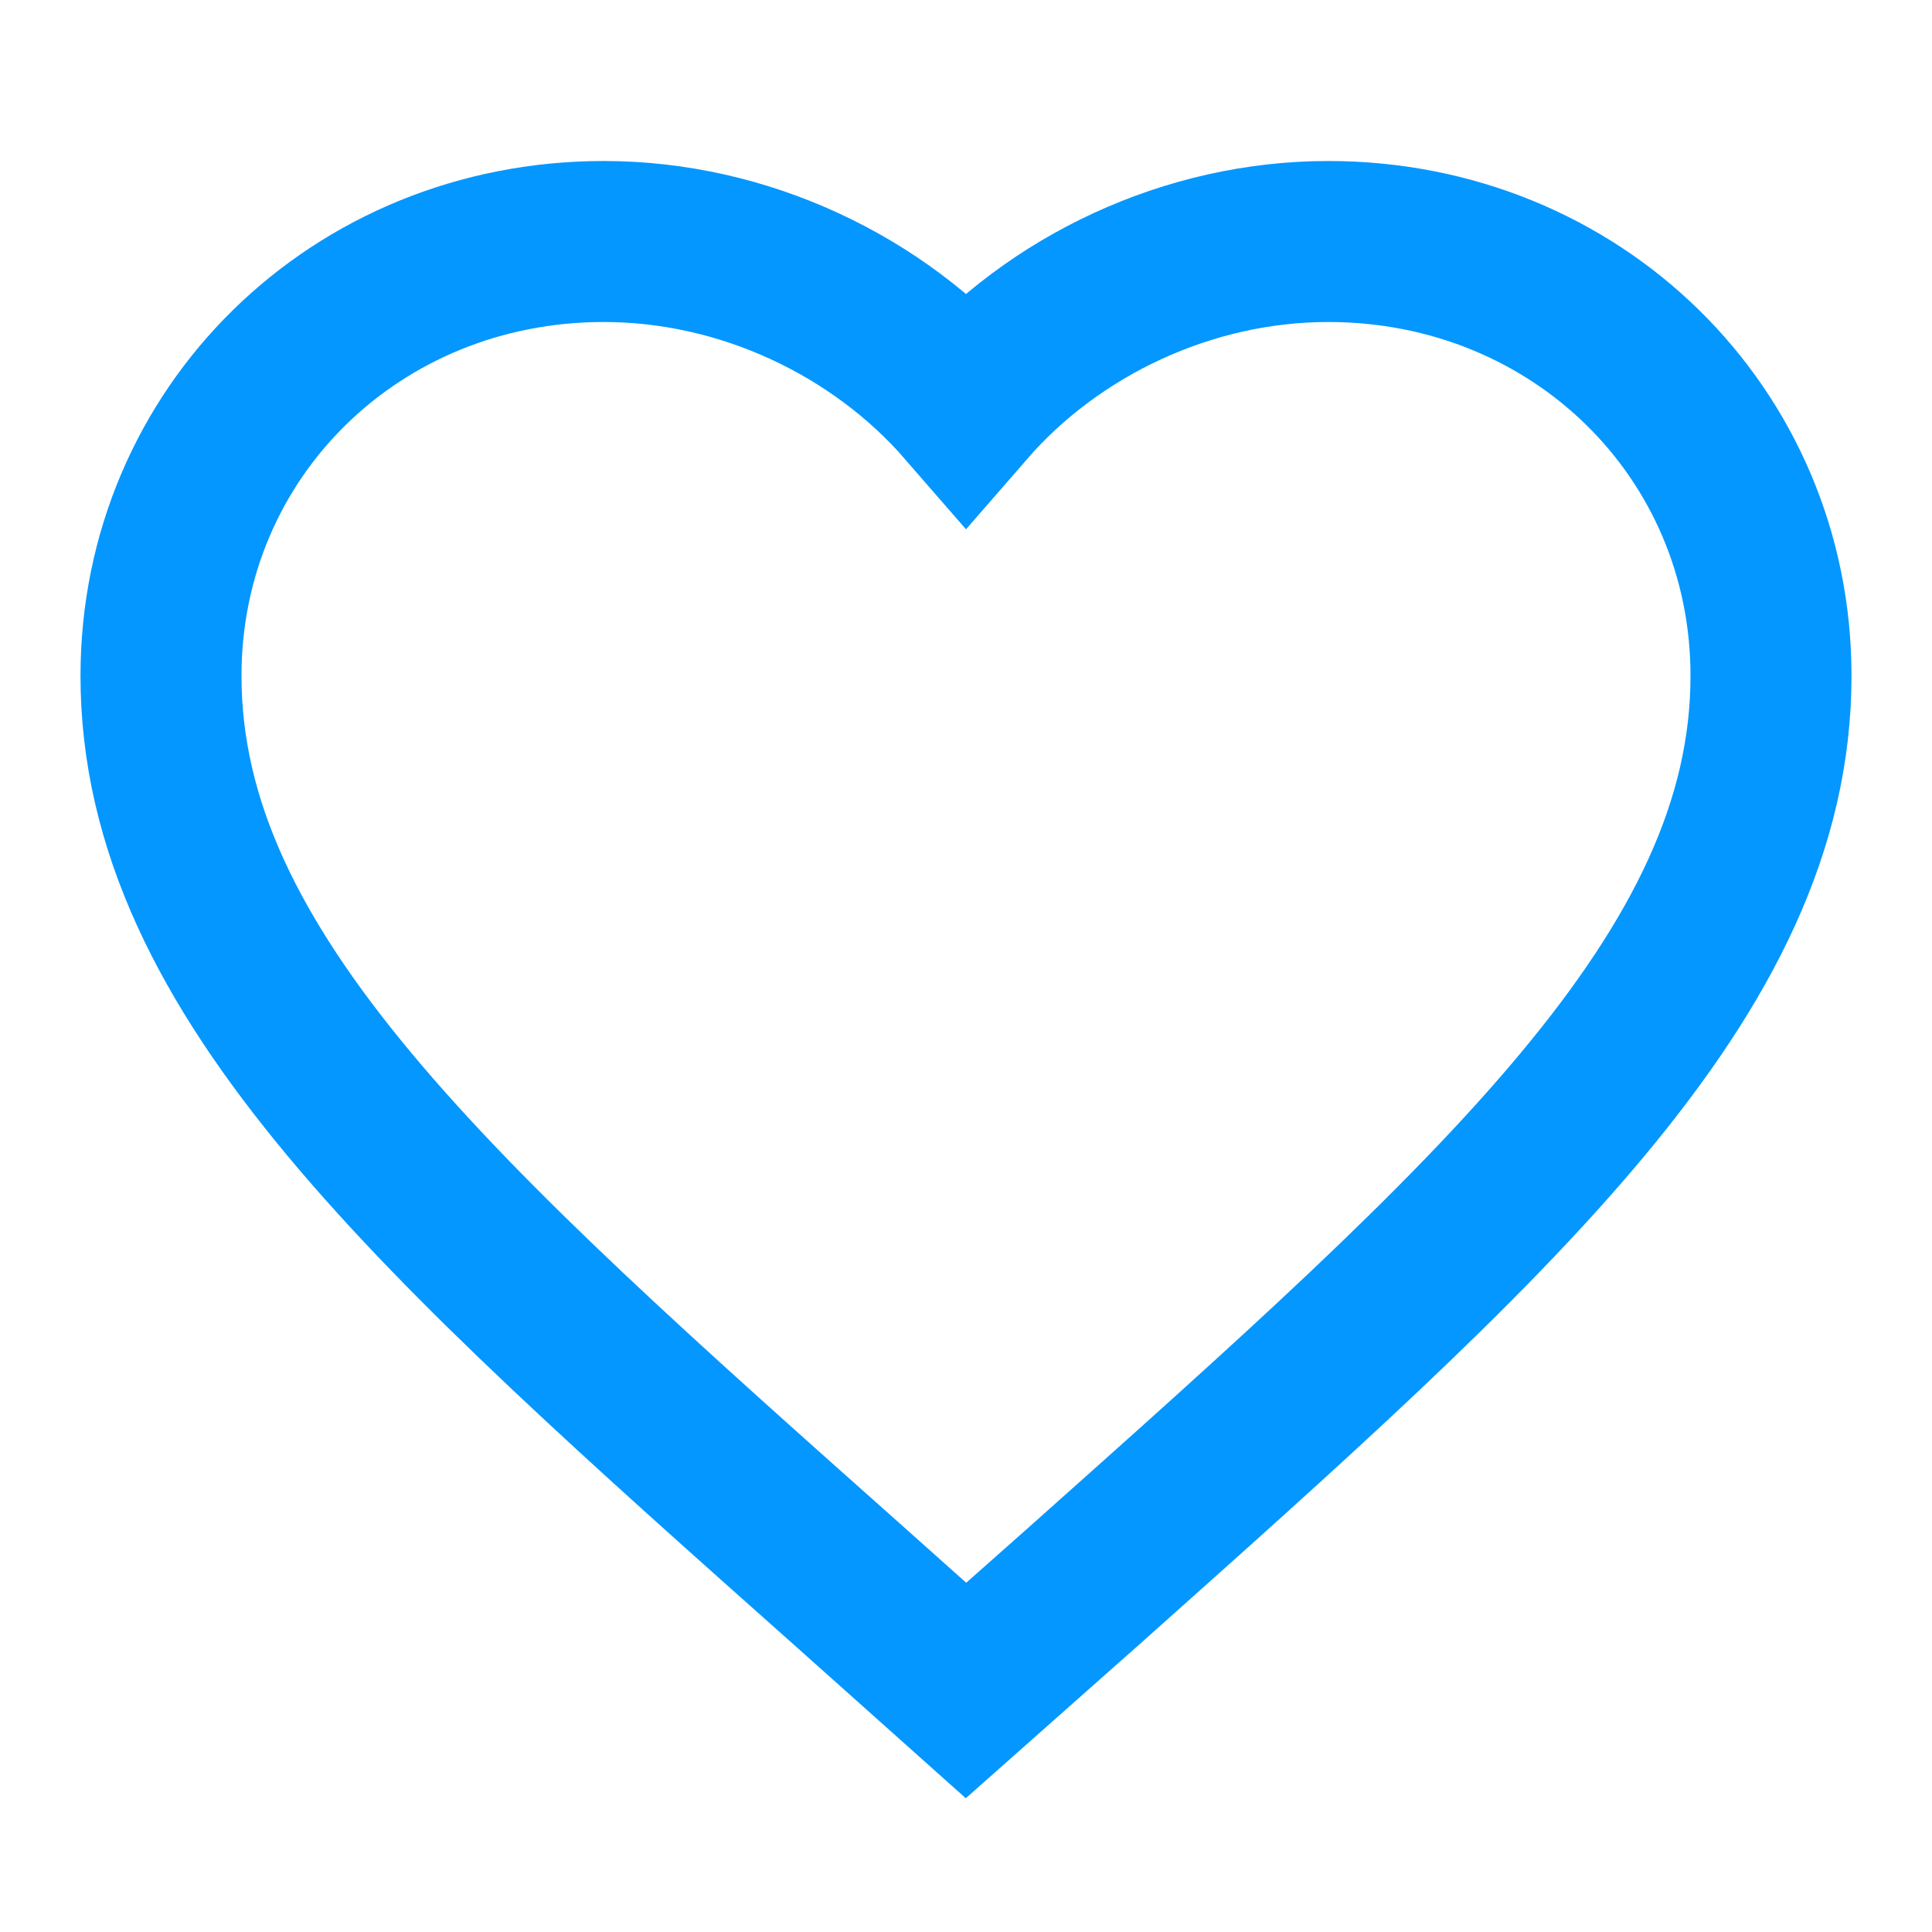
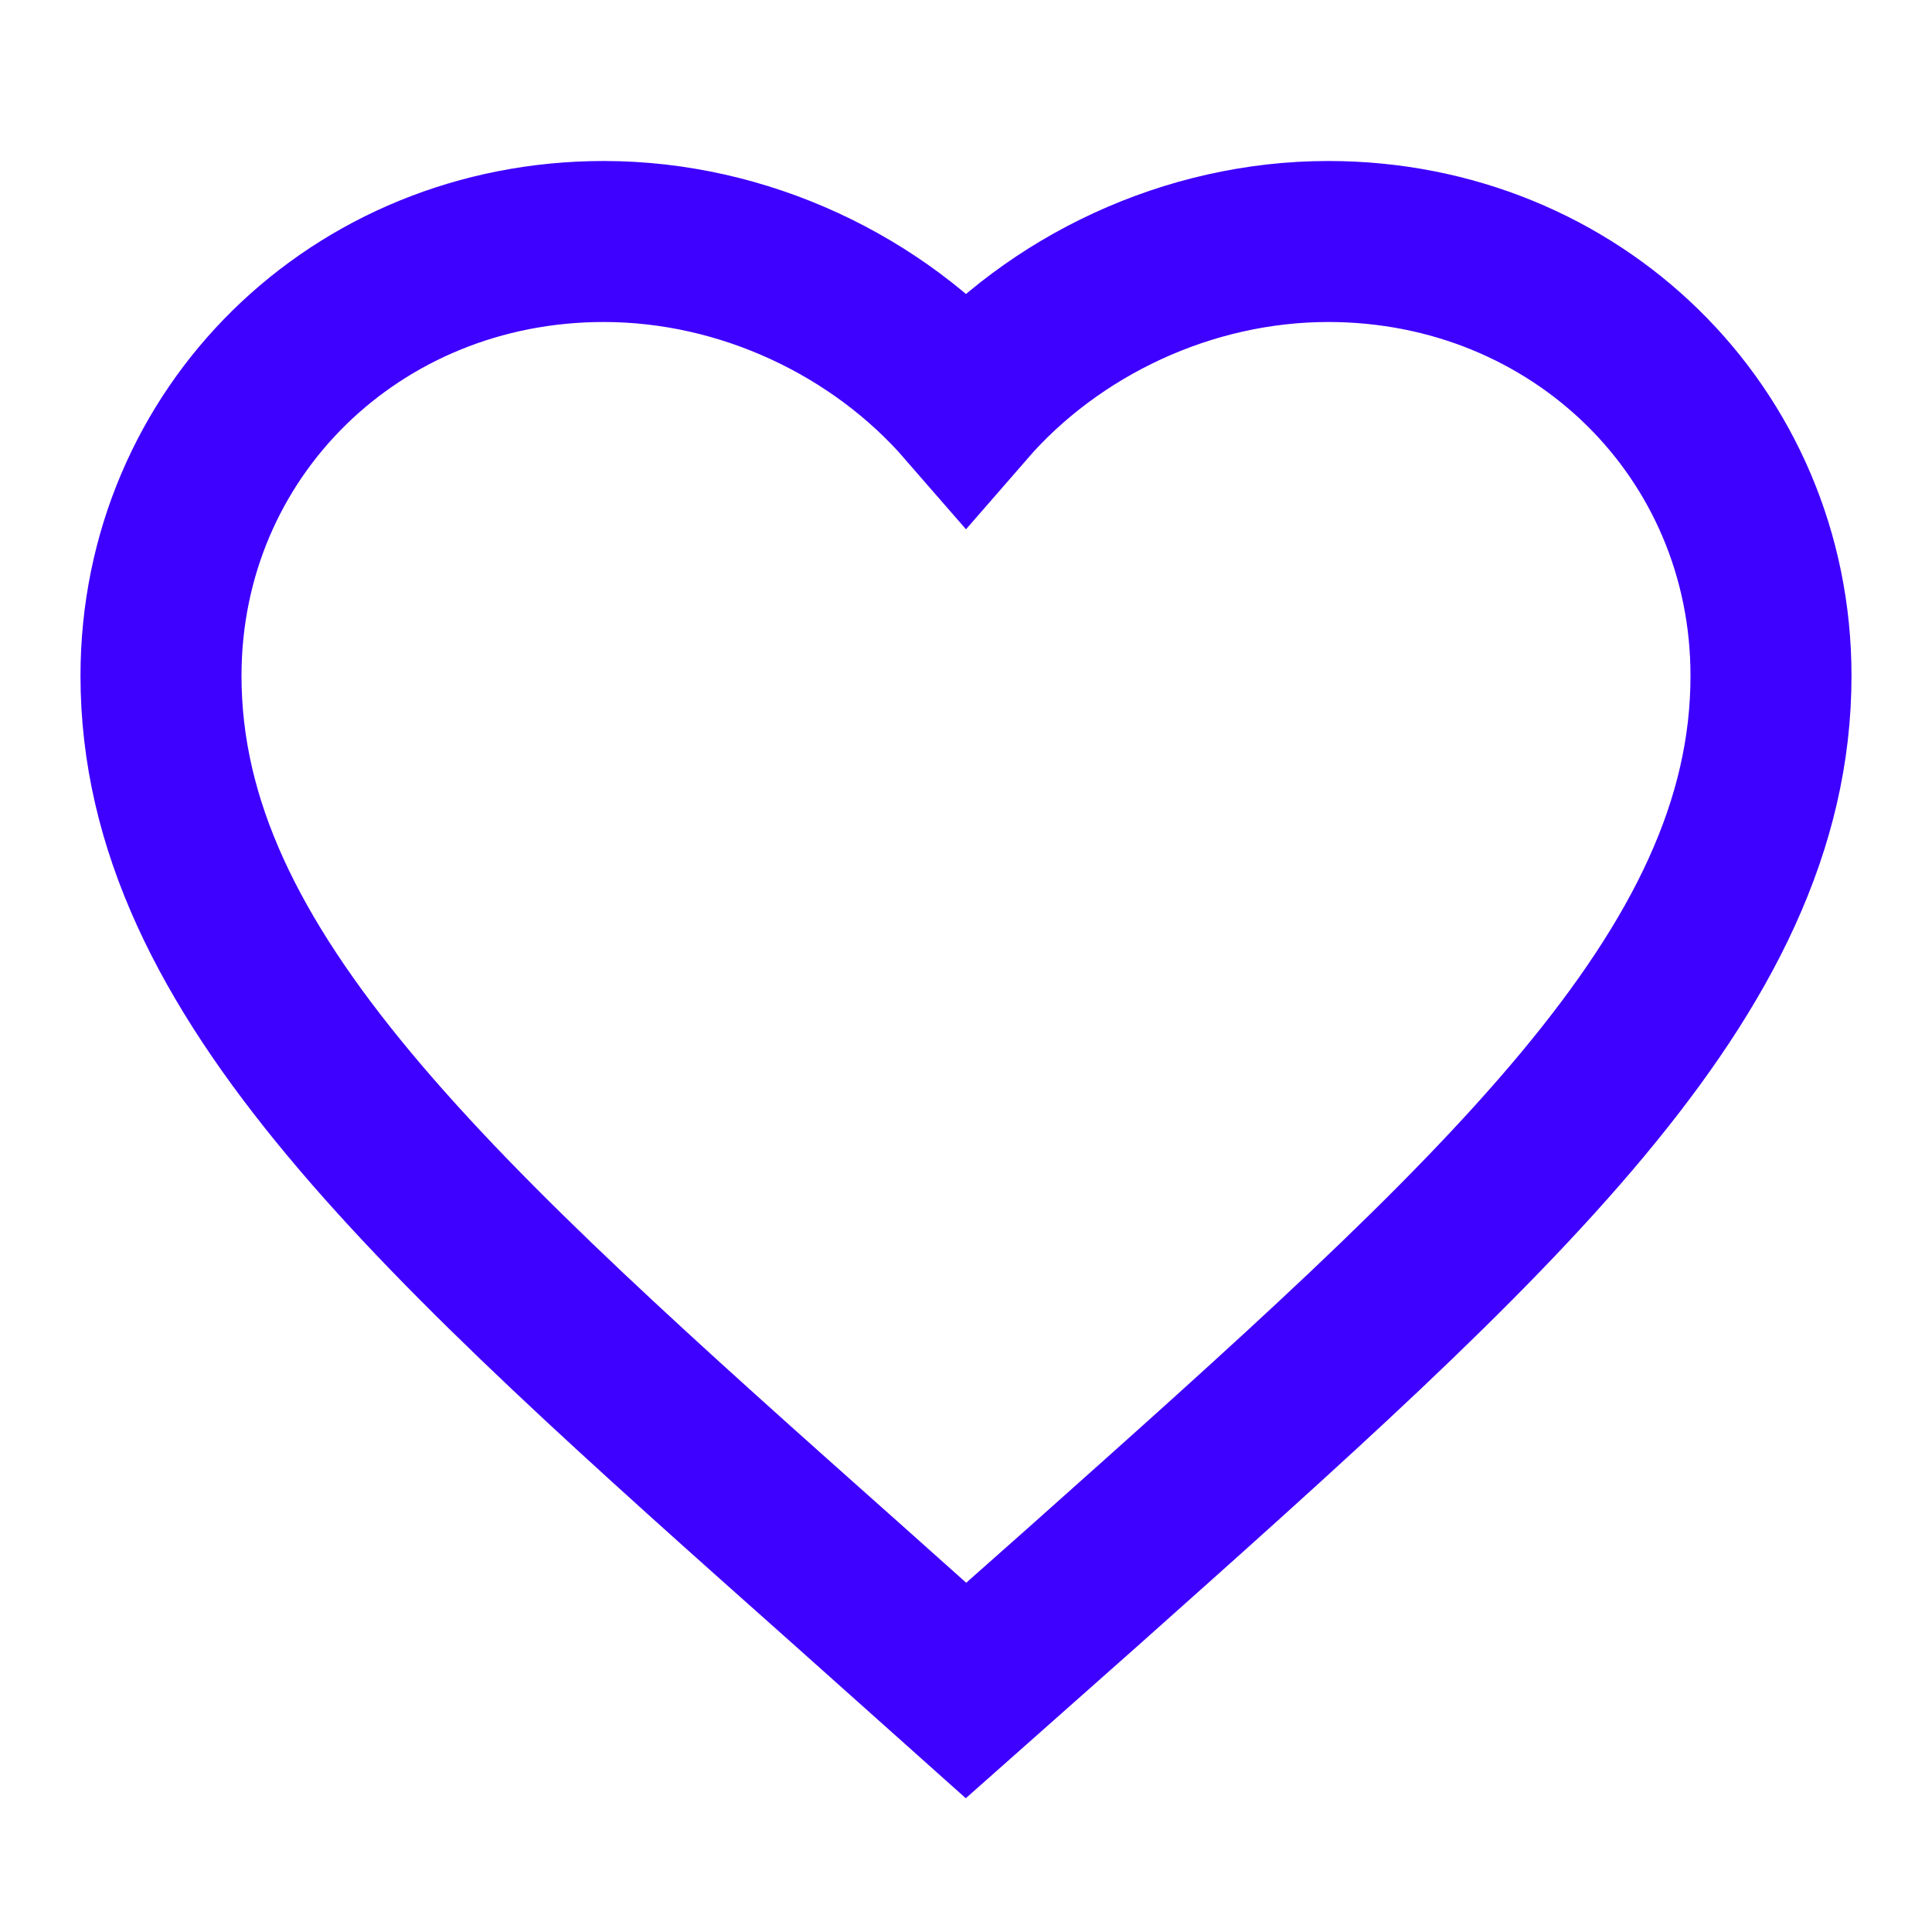
<svg xmlns="http://www.w3.org/2000/svg" width="24" height="24" viewBox="0 0 24 24" fill="none">
-   <path d="M12 21L10.55 19.705C5.4 15.124 2 12.103 2 8.395C2 5.374 4.42 3 7.5 3C9.24 3 10.91 3.795 12 5.05C13.09 3.795 14.76 3 16.5 3C19.58 3 22 5.374 22 8.395C22 12.103 18.6 15.124 13.45 19.715L12 21Z" stroke="#0497FF" stroke-width="2" />
+   <path d="M12 21L10.55 19.705C5.4 15.124 2 12.103 2 8.395C2 5.374 4.42 3 7.5 3C9.24 3 10.91 3.795 12 5.05C13.09 3.795 14.76 3 16.5 3C19.58 3 22 5.374 22 8.395C22 12.103 18.6 15.124 13.45 19.715L12 21Z" stroke="#3E00FF" stroke-width="2" />
</svg>
